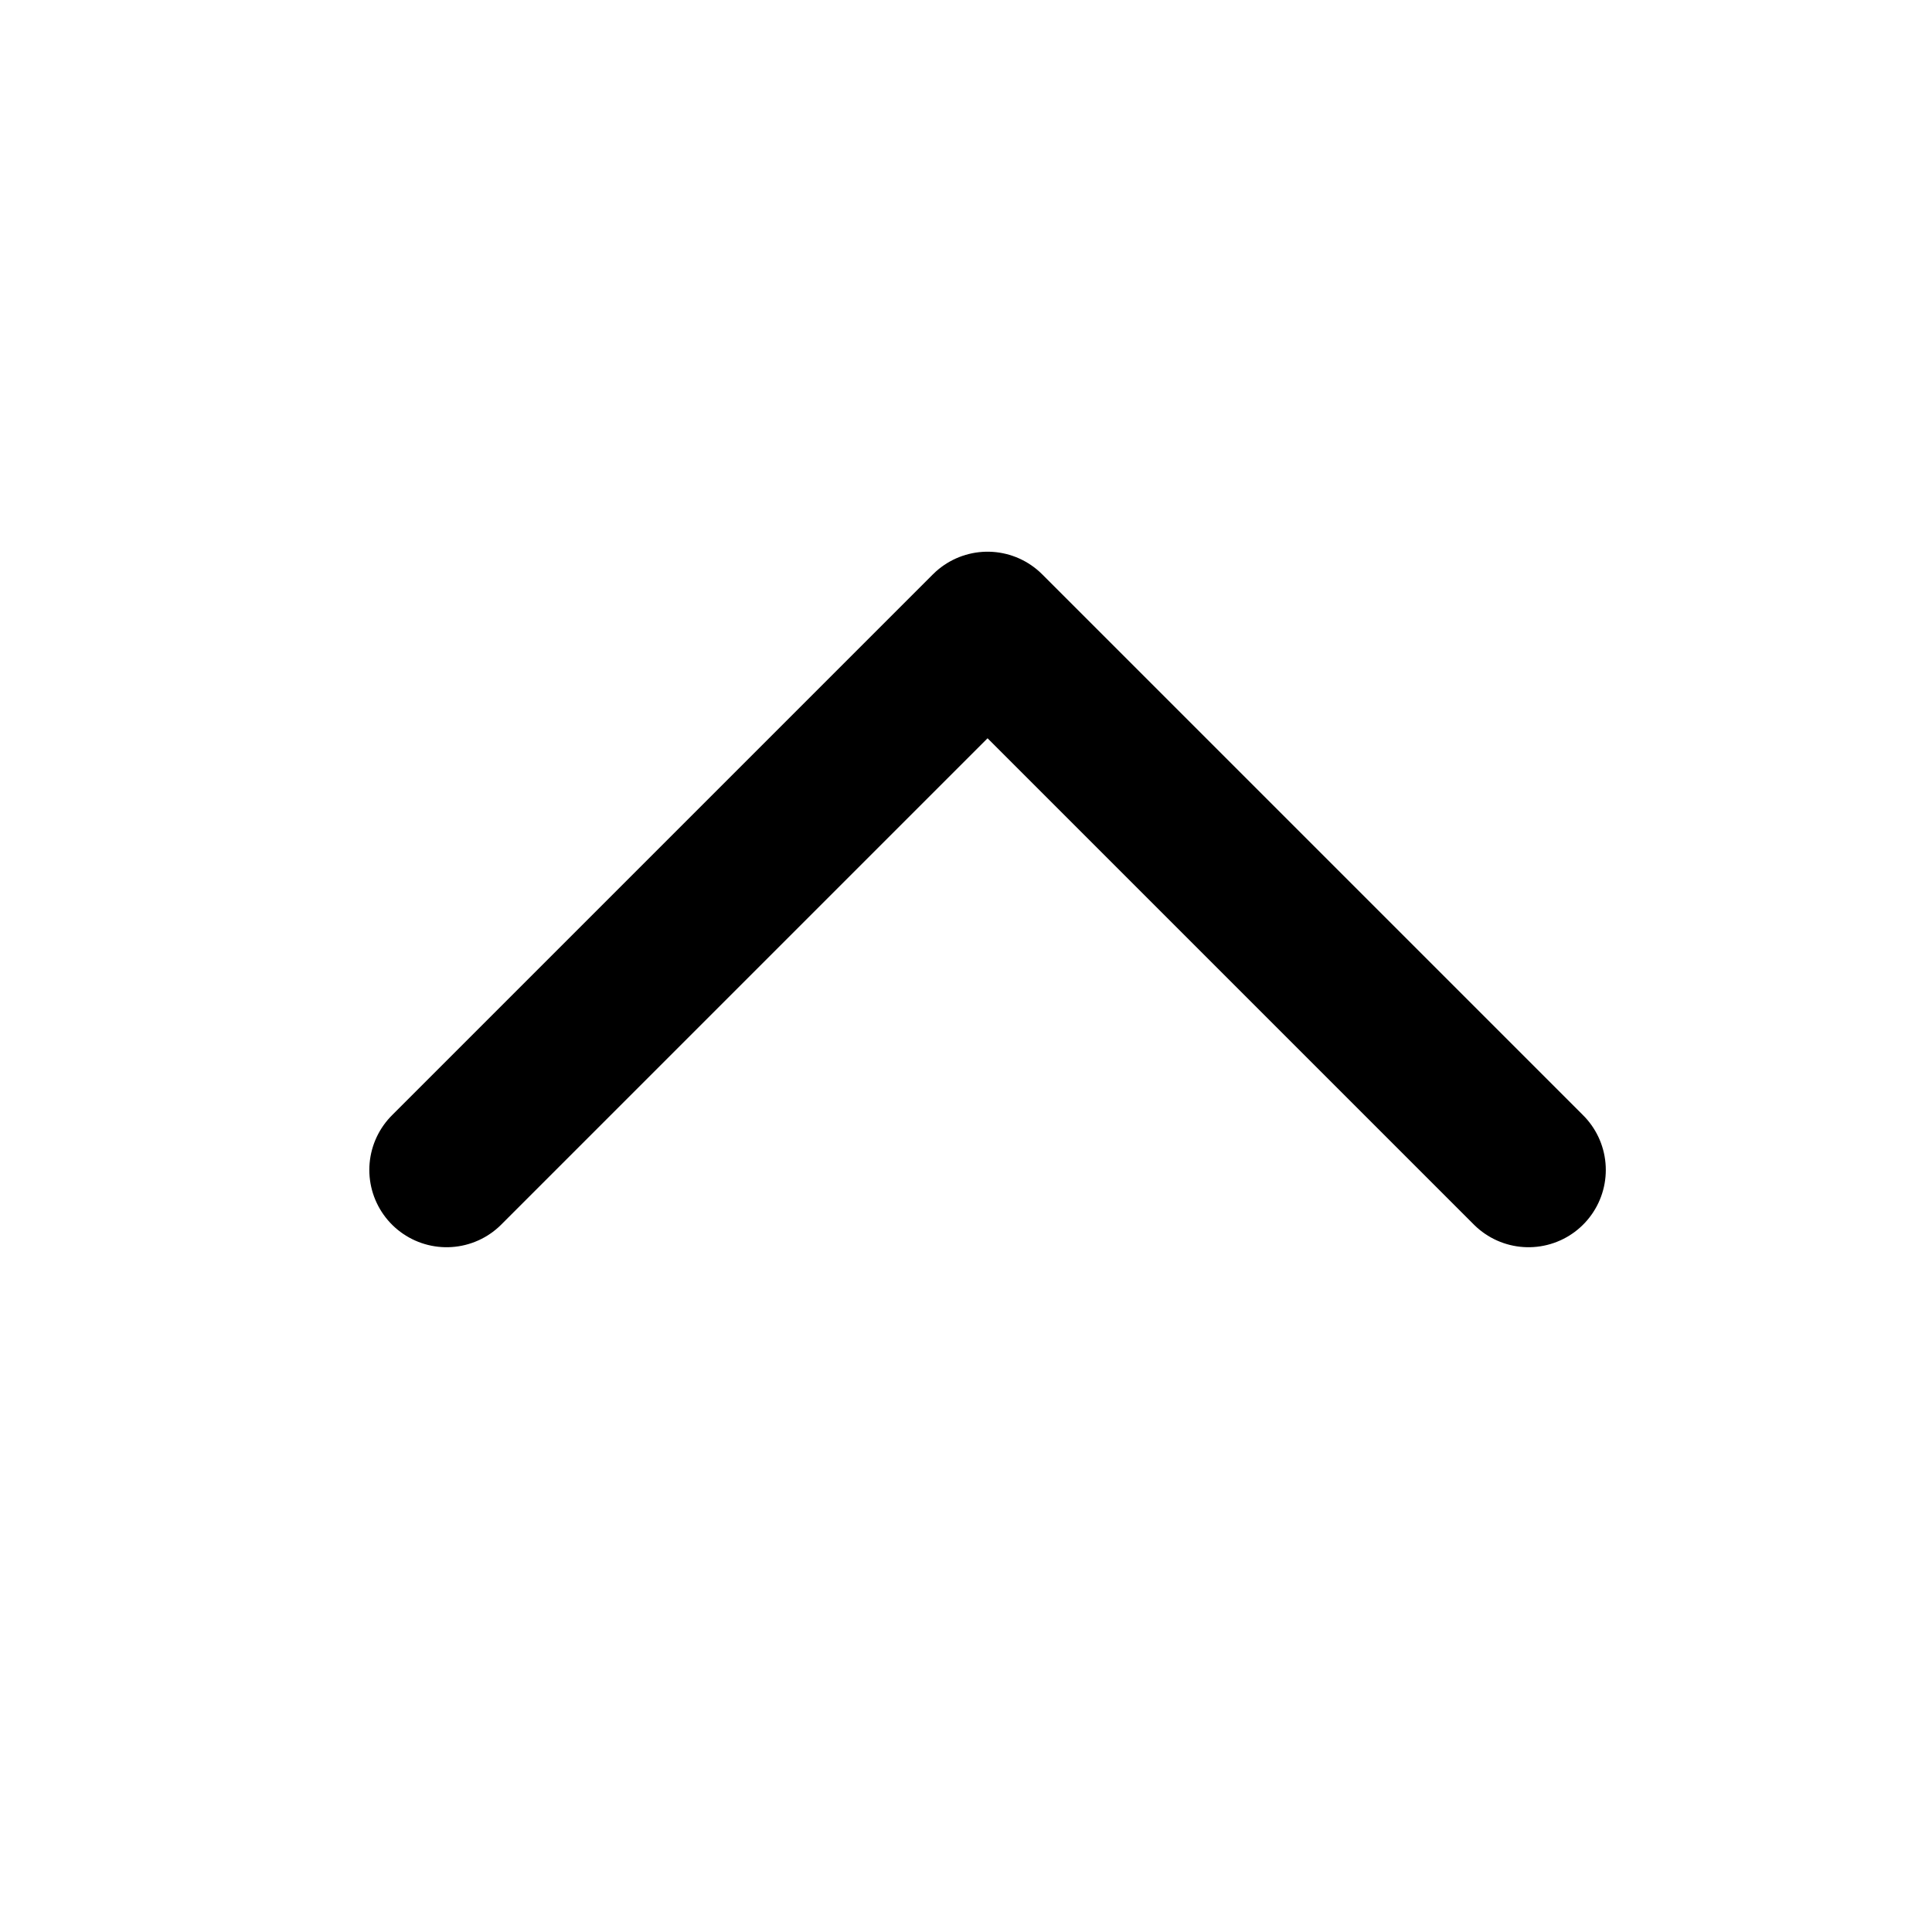
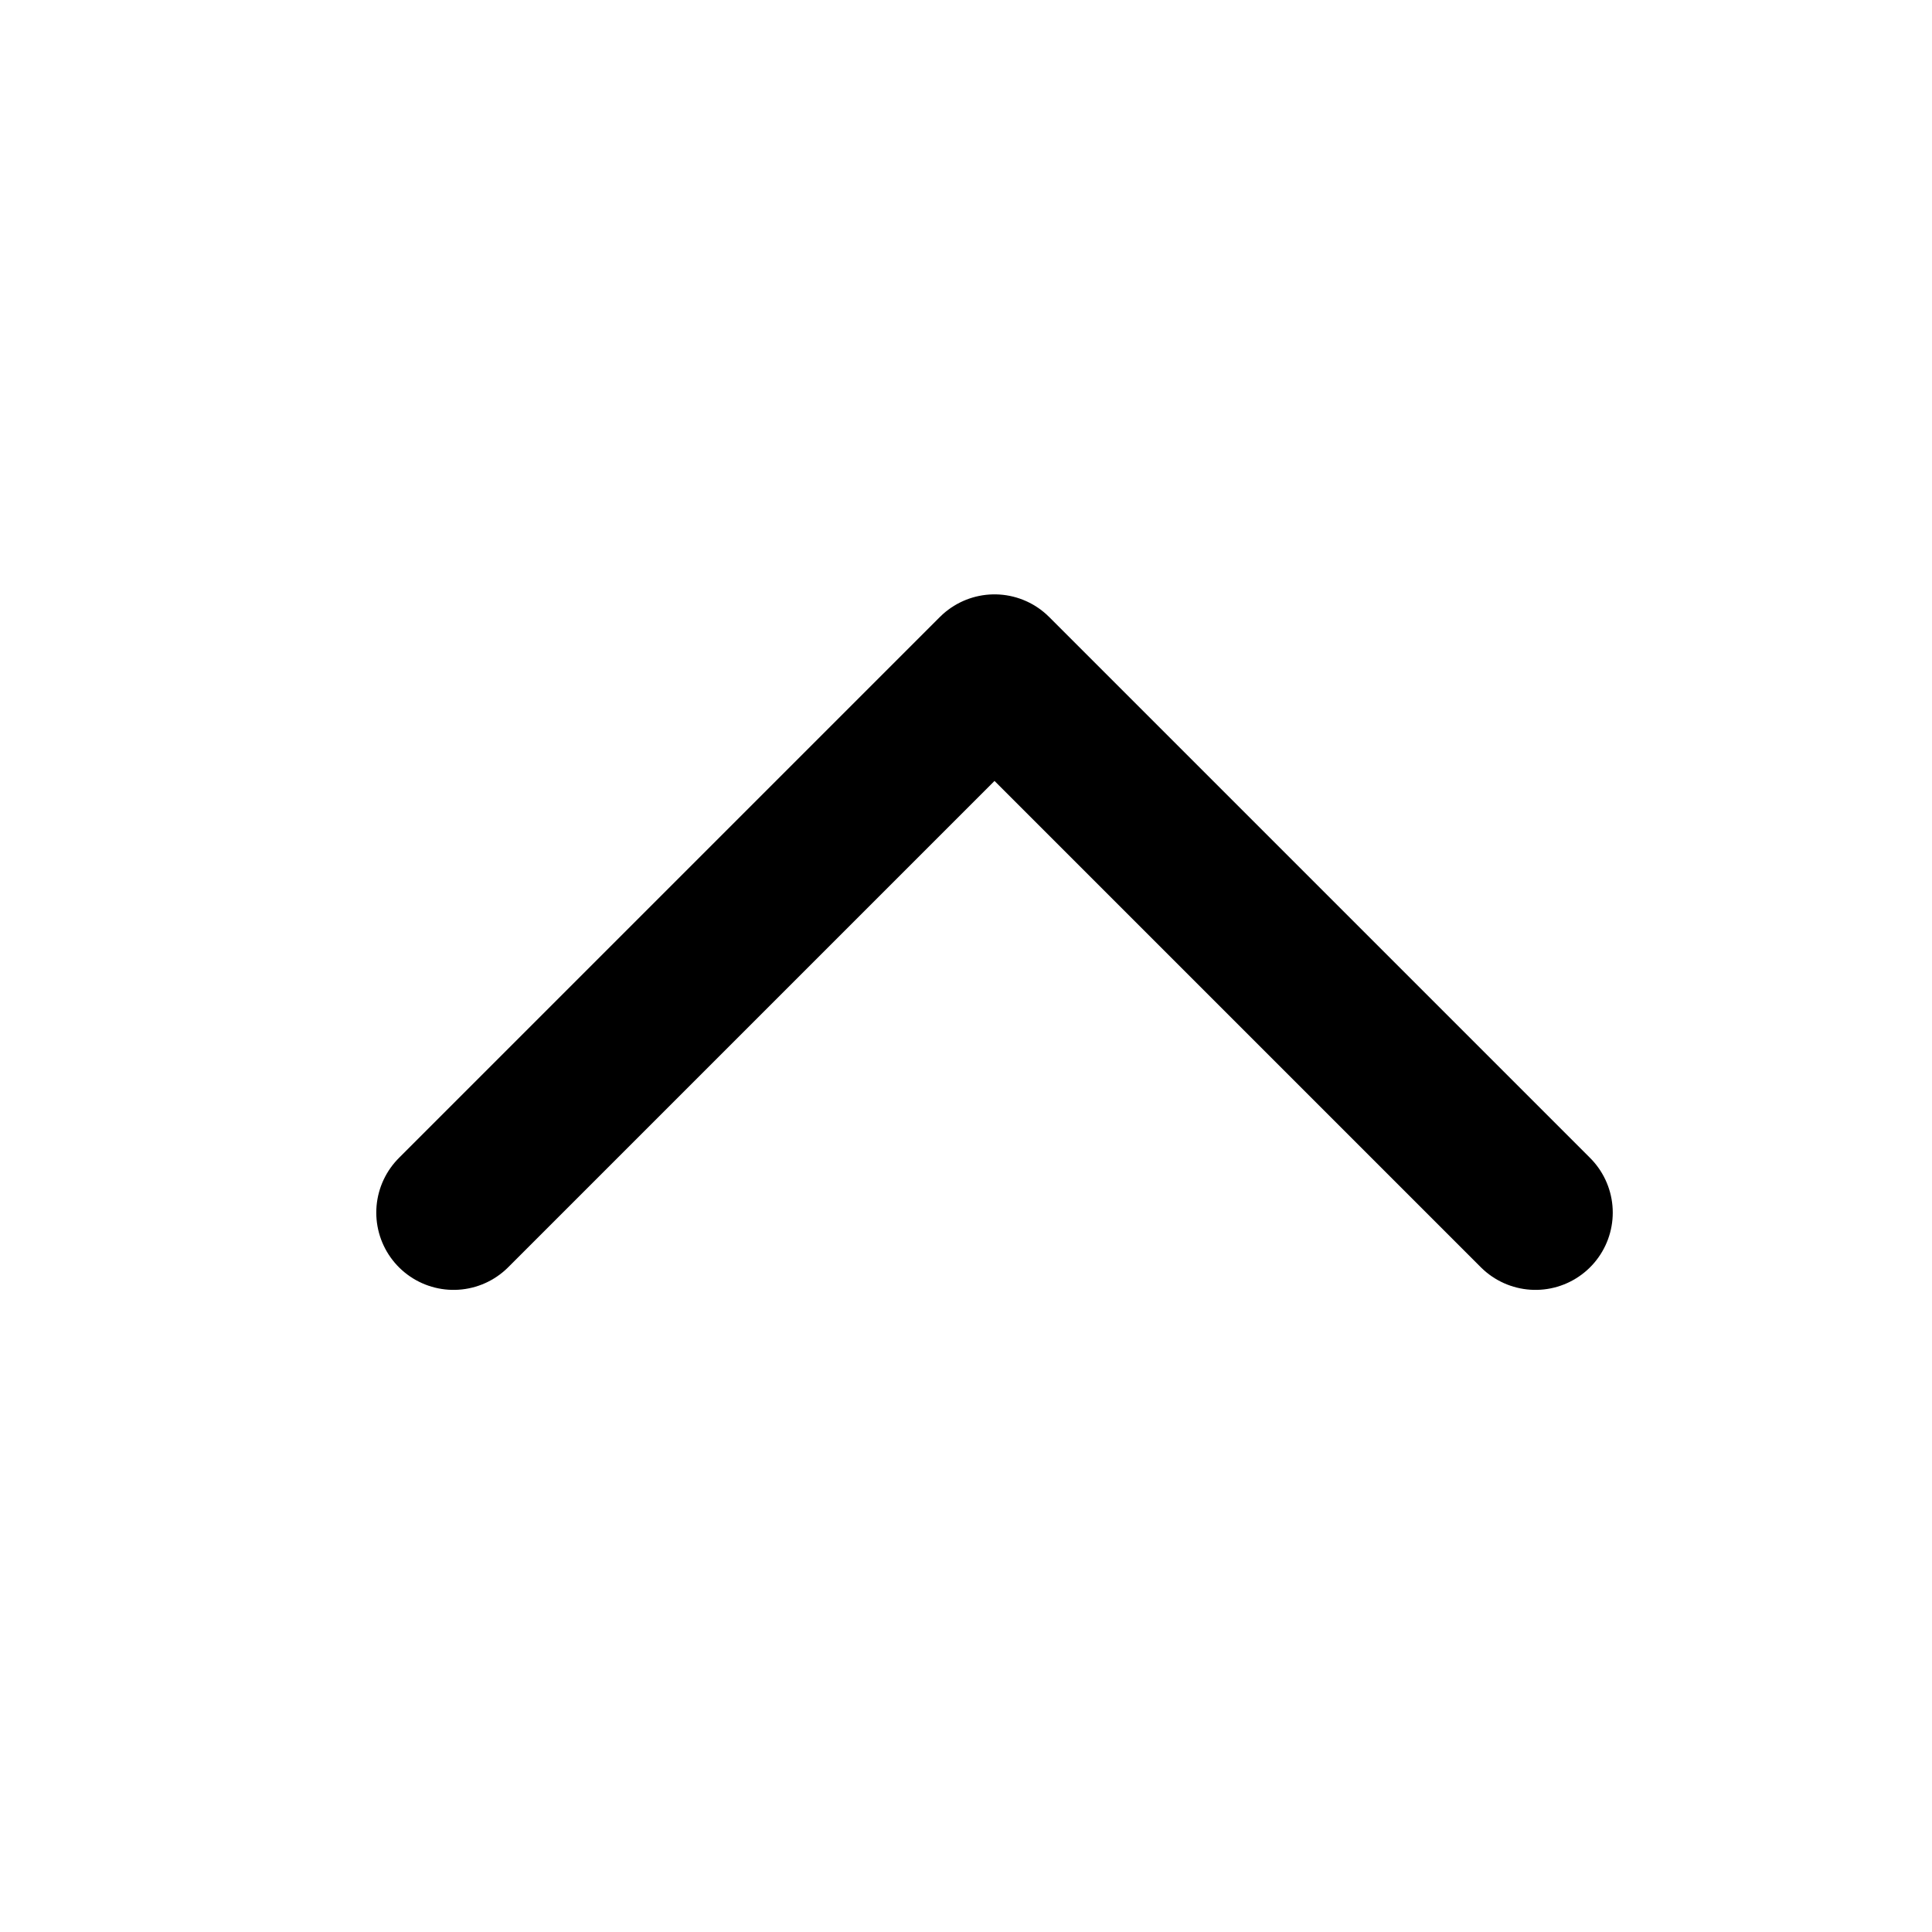
<svg xmlns="http://www.w3.org/2000/svg" width="25" height="25" viewBox="0 0 25 25" fill="none">
-   <path d="M5.779 15.139L12.779 8.139L19.779 15.139" stroke="currentColor" stroke-width="2" stroke-linecap="round" stroke-linejoin="round" />
+   <path d="M5.869 15.691L12.869 8.691L19.869 15.691" stroke="currentColor" stroke-width="2" stroke-linecap="round" stroke-linejoin="round" />
</svg>
